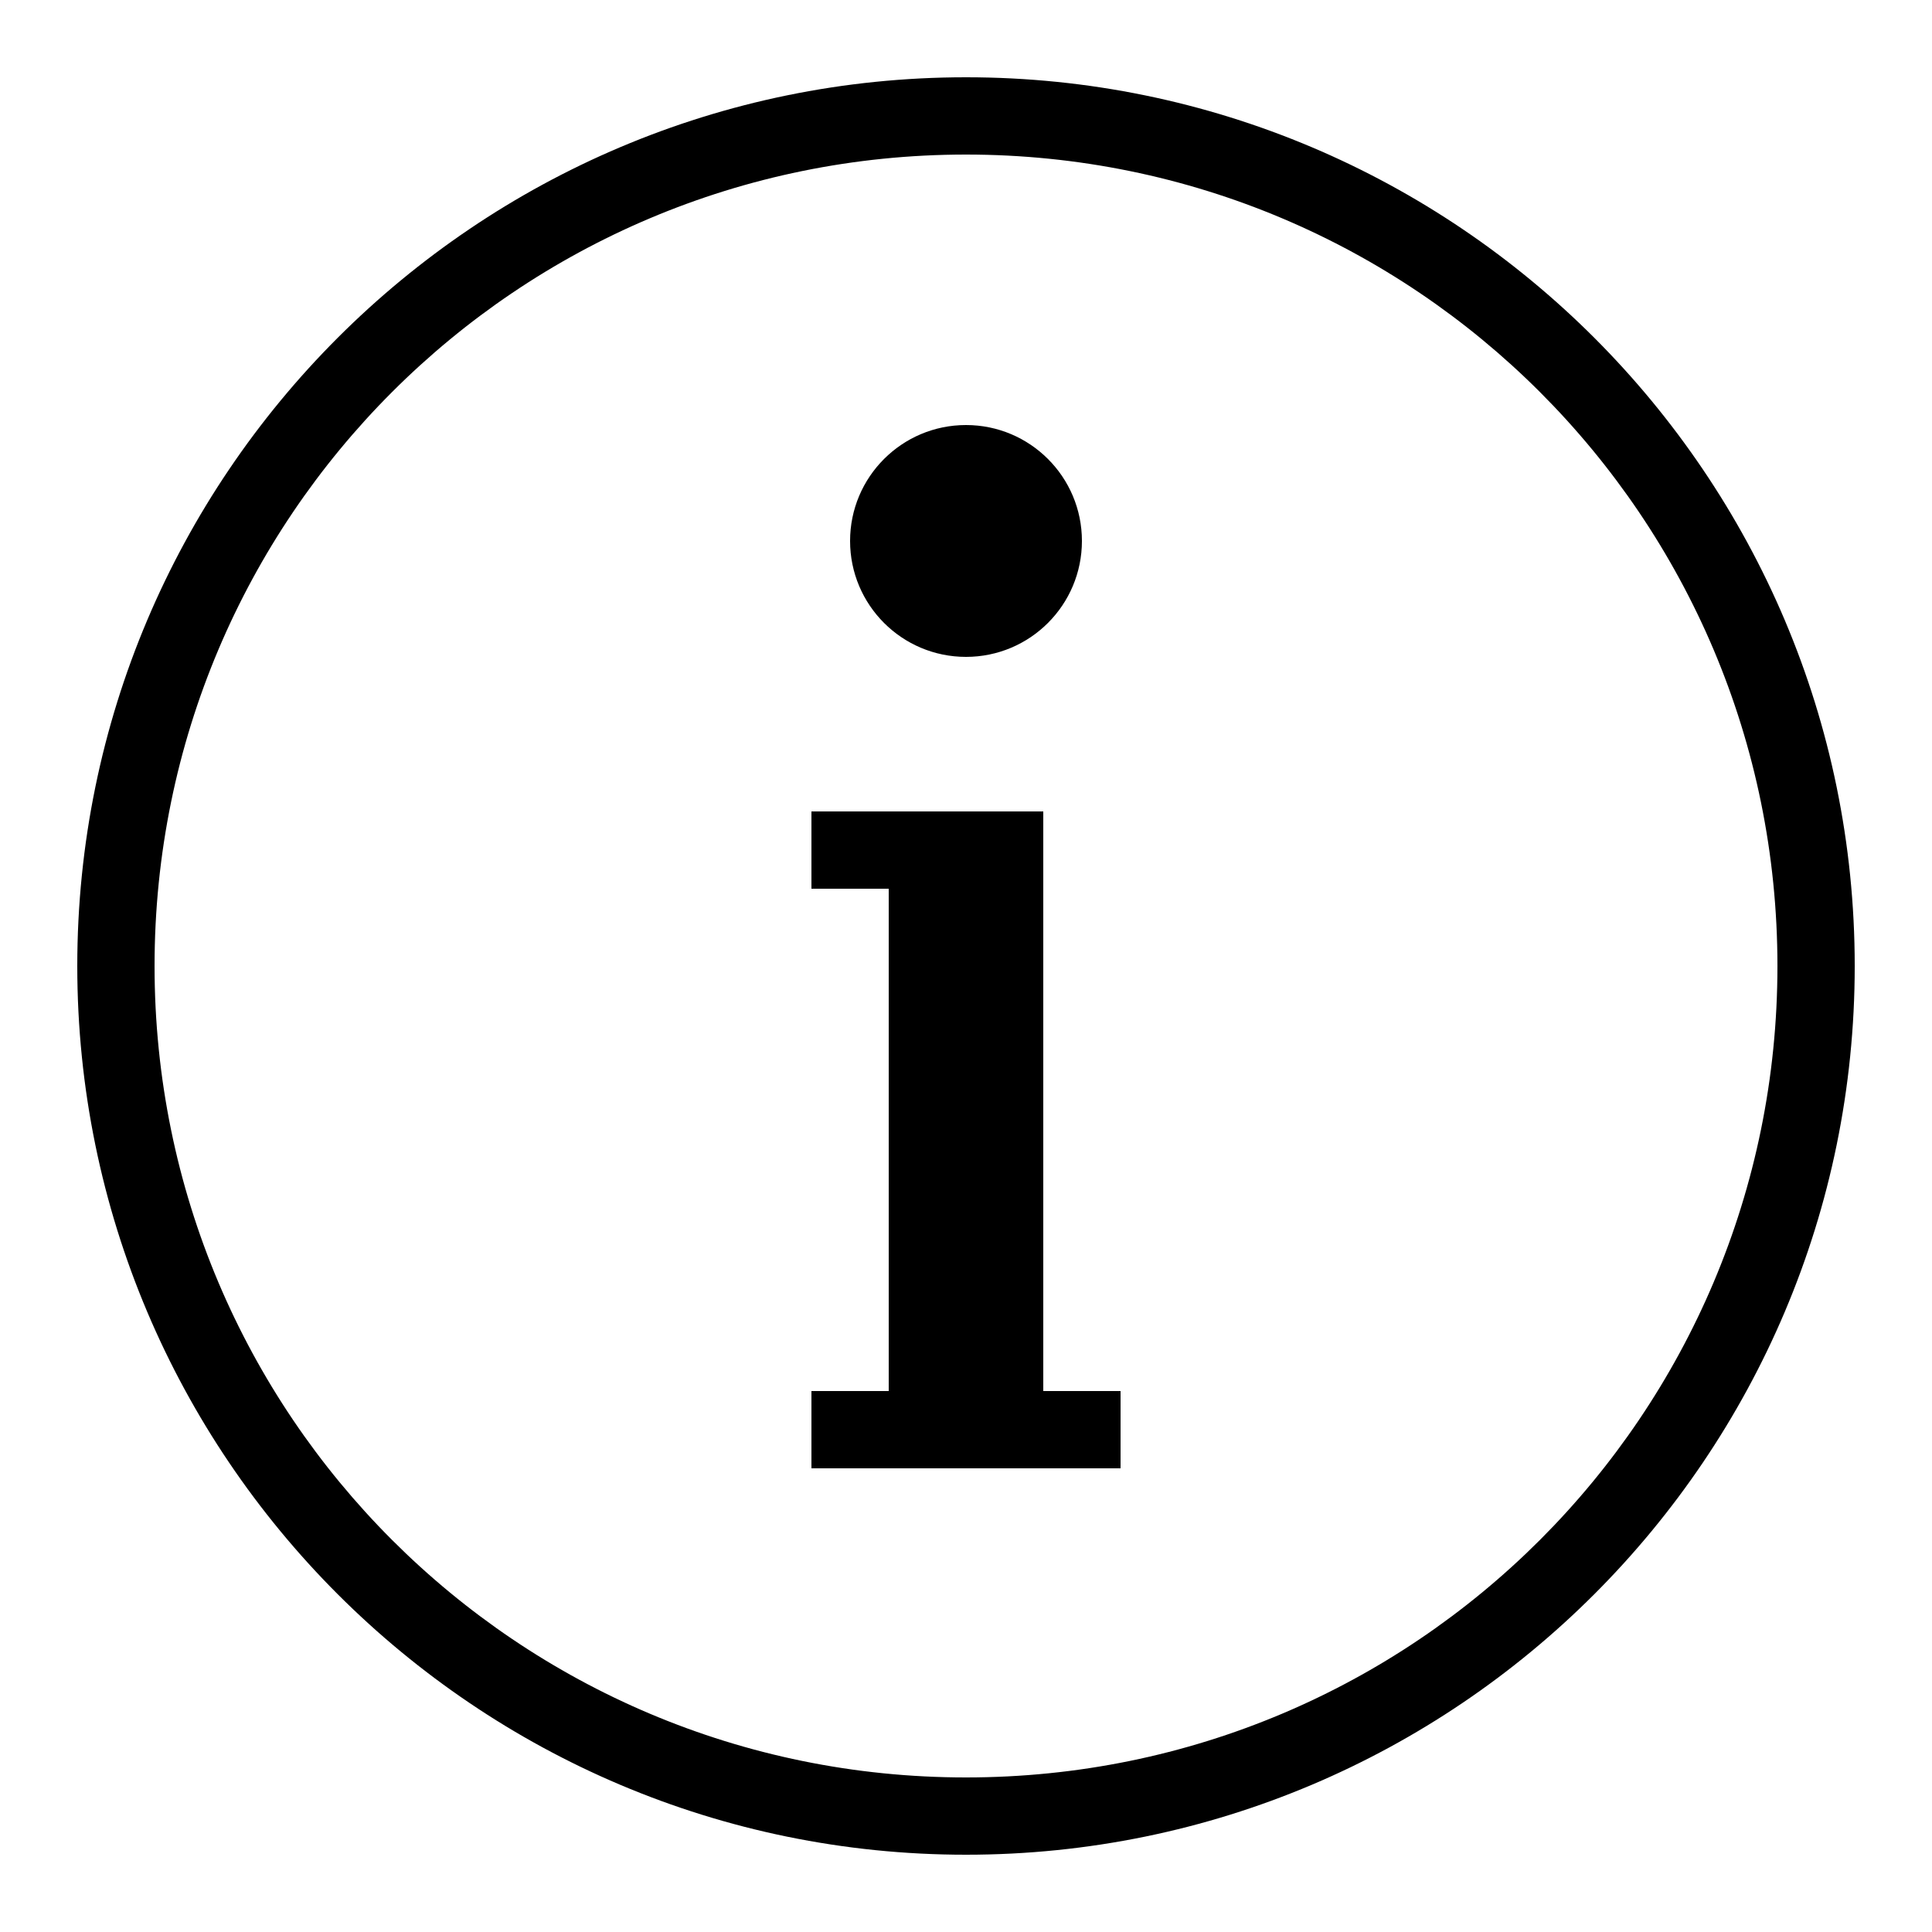
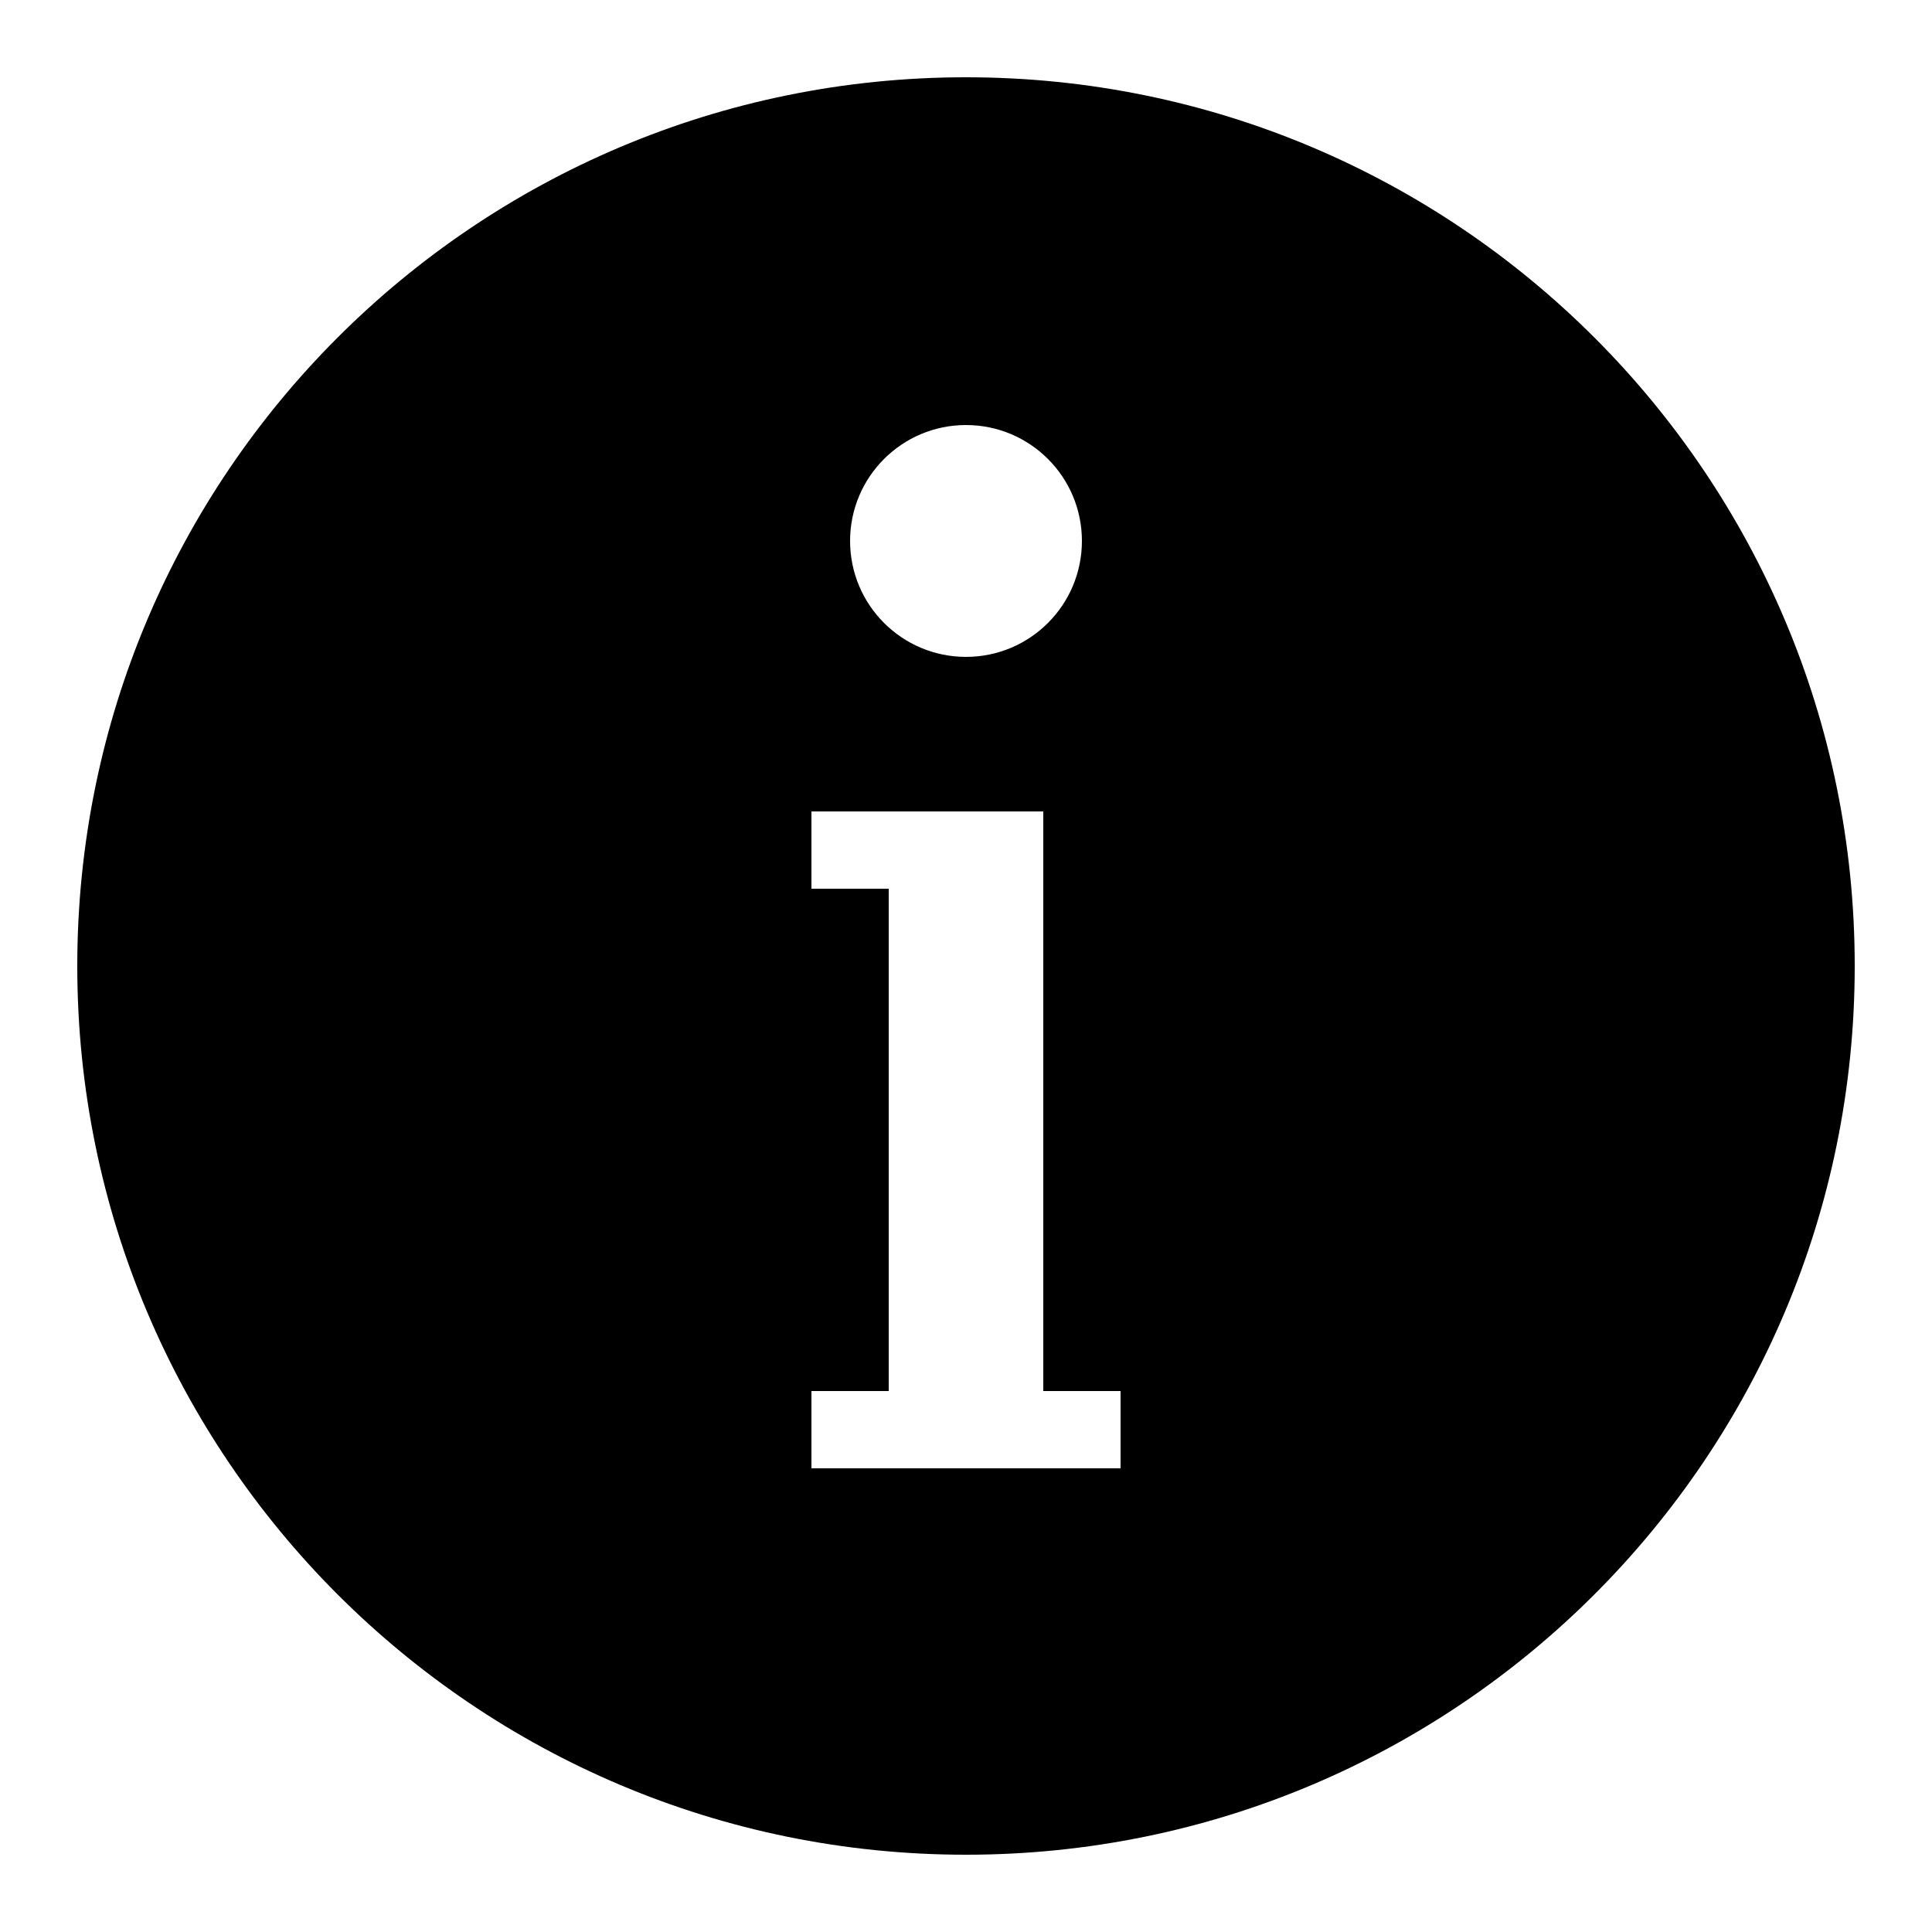
<svg xmlns="http://www.w3.org/2000/svg" fill="#000000" viewBox="0 0 50 50" width="50px" height="50px">
-   <path d="M 25 2 C 12.309 2 2 12.309 2 25 C 2 37.691 12.309 48 25 48 C 37.691 48 48 37.691 48 25 C 48 12.309 37.691 2 25 2 z M 25 4 C 36.61 4 46 13.39 46 25 C 46 36.61 36.61 46 25 46 C 13.39 46 4 36.61 4 25 C 4 13.39 13.39 4 25 4 z M 25 11 A 3 3 0 0 0 22 14 A 3 3 0 0 0 25 17 A 3 3 0 0 0 28 14 A 3 3 0 0 0 25 11 z M 21 21 L 21 23 L 22 23 L 23 23 L 23 36 L 22 36 L 21 36 L 21 38 L 22 38 L 23 38 L 27 38 L 28 38 L 29 38 L 29 36 L 28 36 L 27 36 L 27 21 L 26 21 L 22 21 L 21 21 z" />
+   <path d="M25,2C12.297,2,2,12.297,2,25s10.297,23,23,23s23-10.297,23-23S37.703,2,25,2z M25,11c1.657,0,3,1.343,3,3s-1.343,3-3,3 s-3-1.343-3-3S23.343,11,25,11z M29,38h-2h-4h-2v-2h2V23h-2v-2h2h4v2v13h2V38z" />
</svg>
